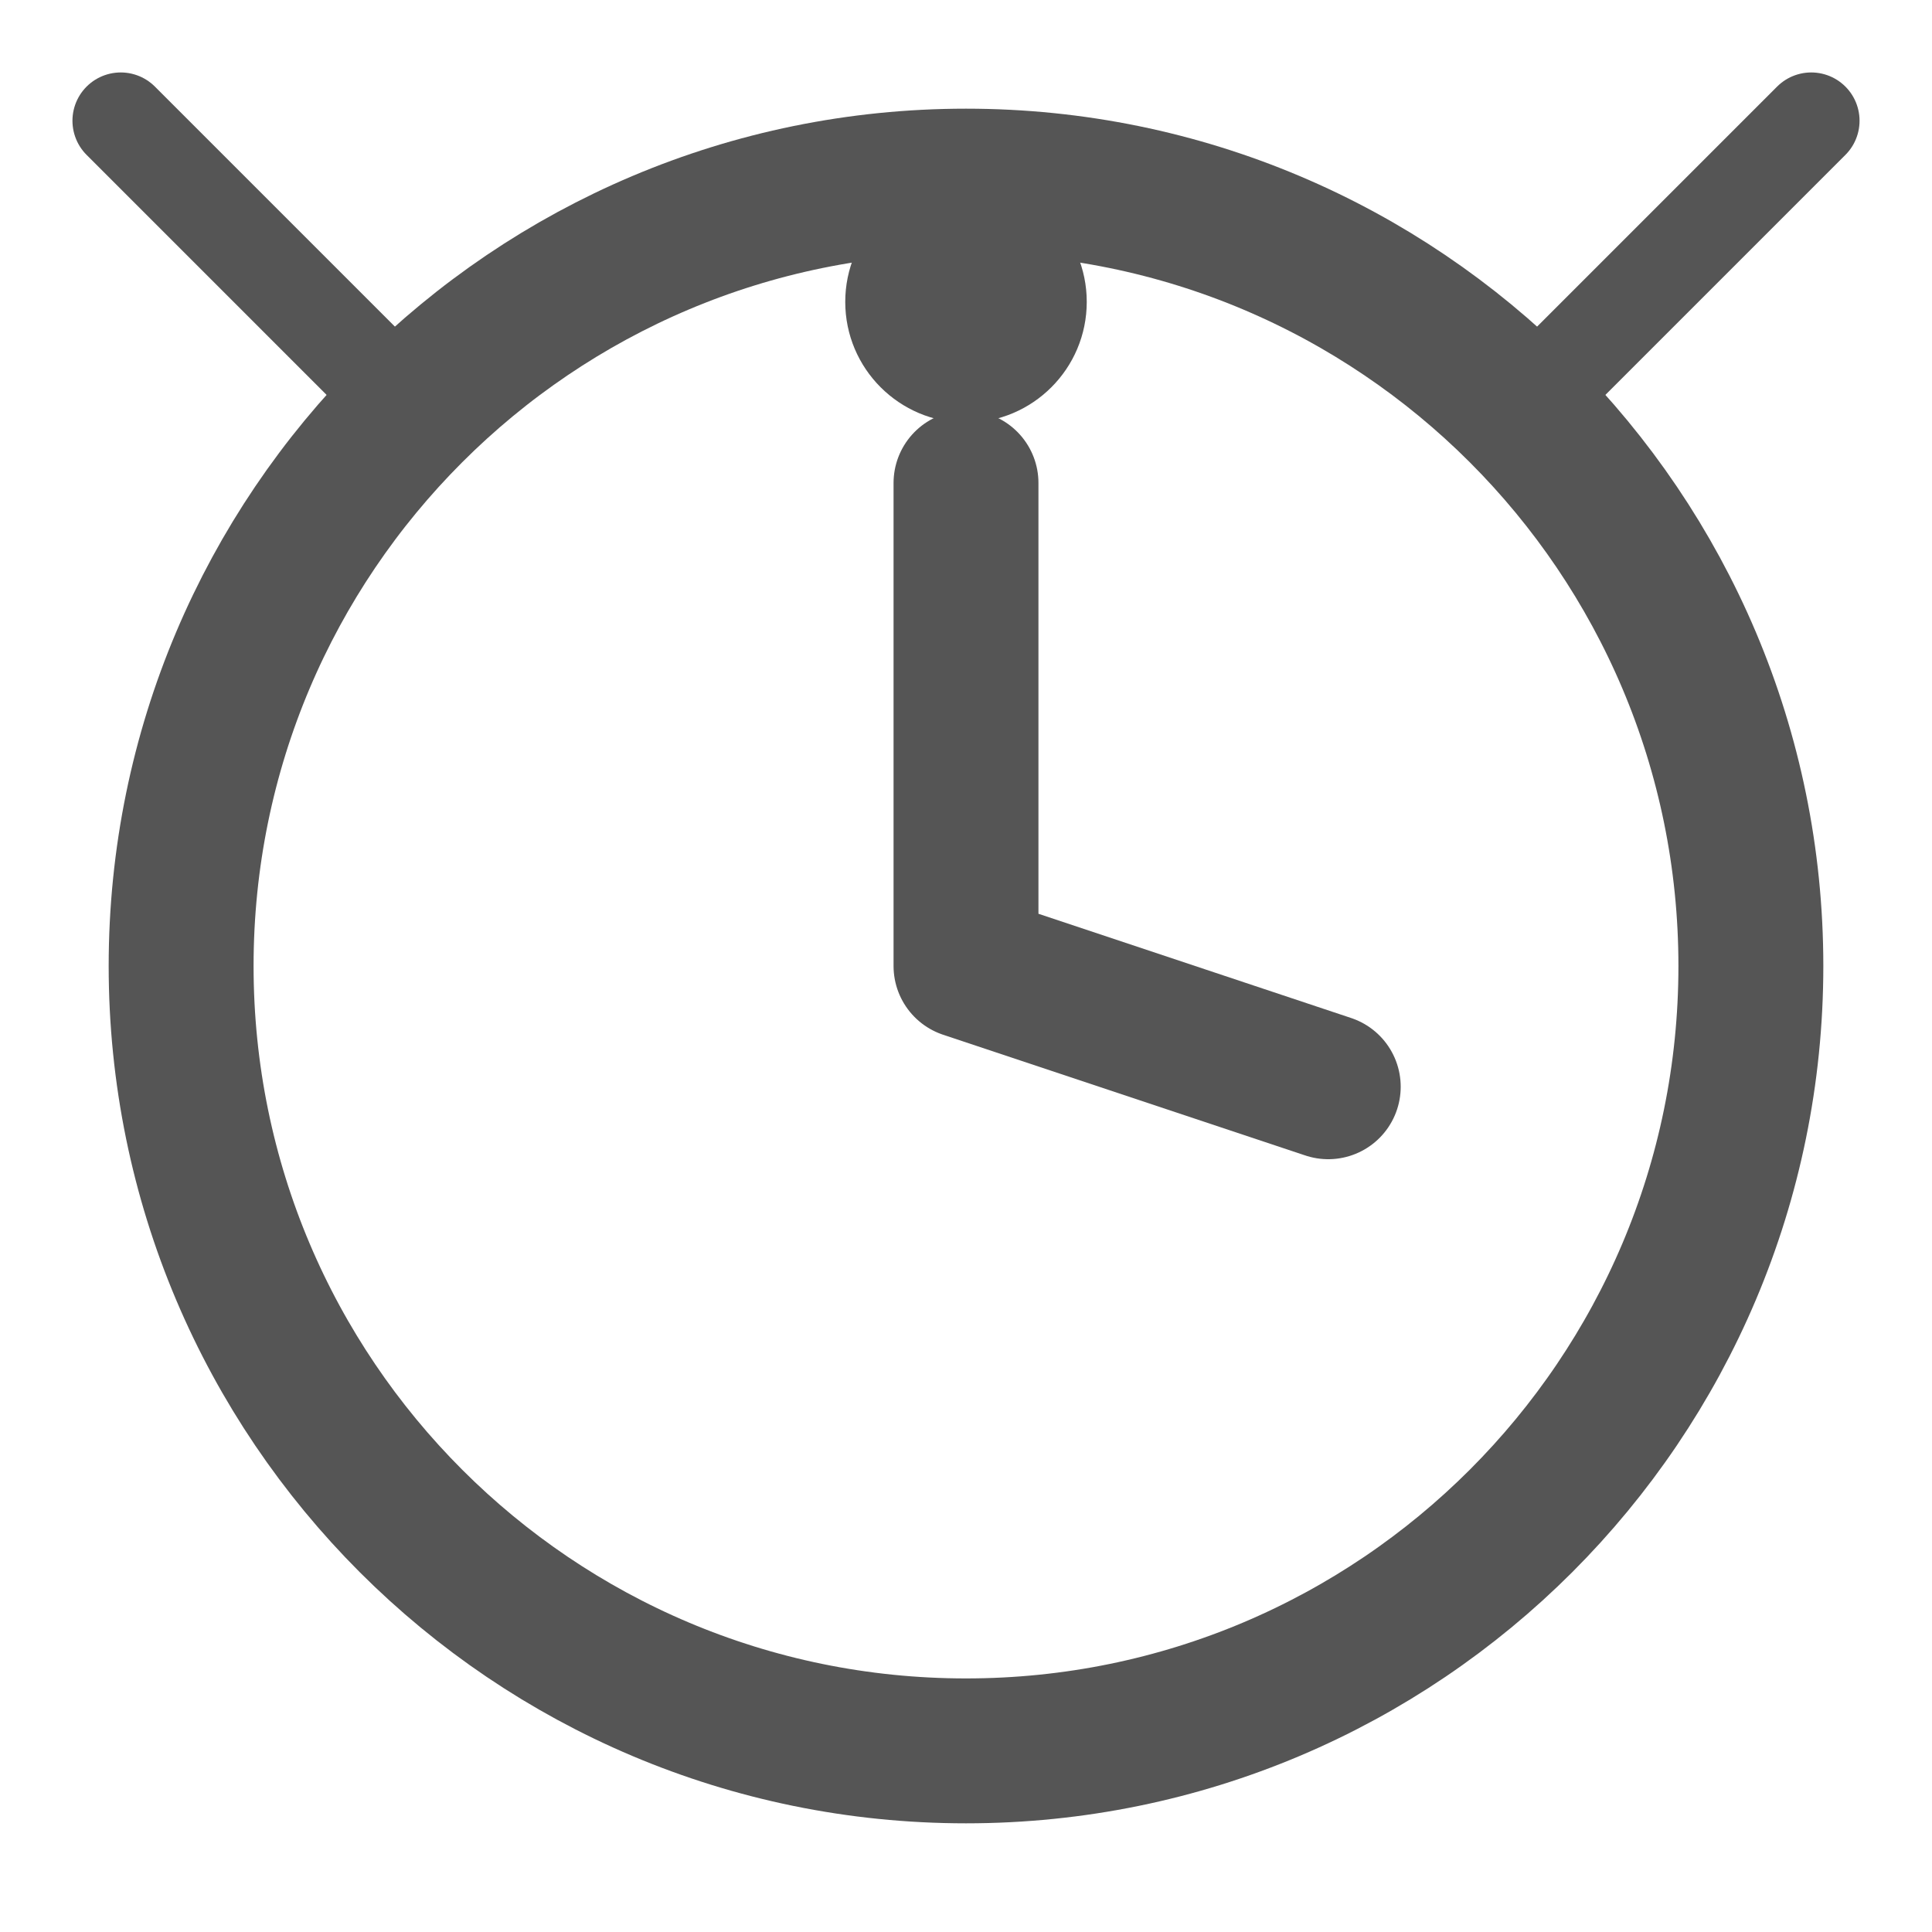
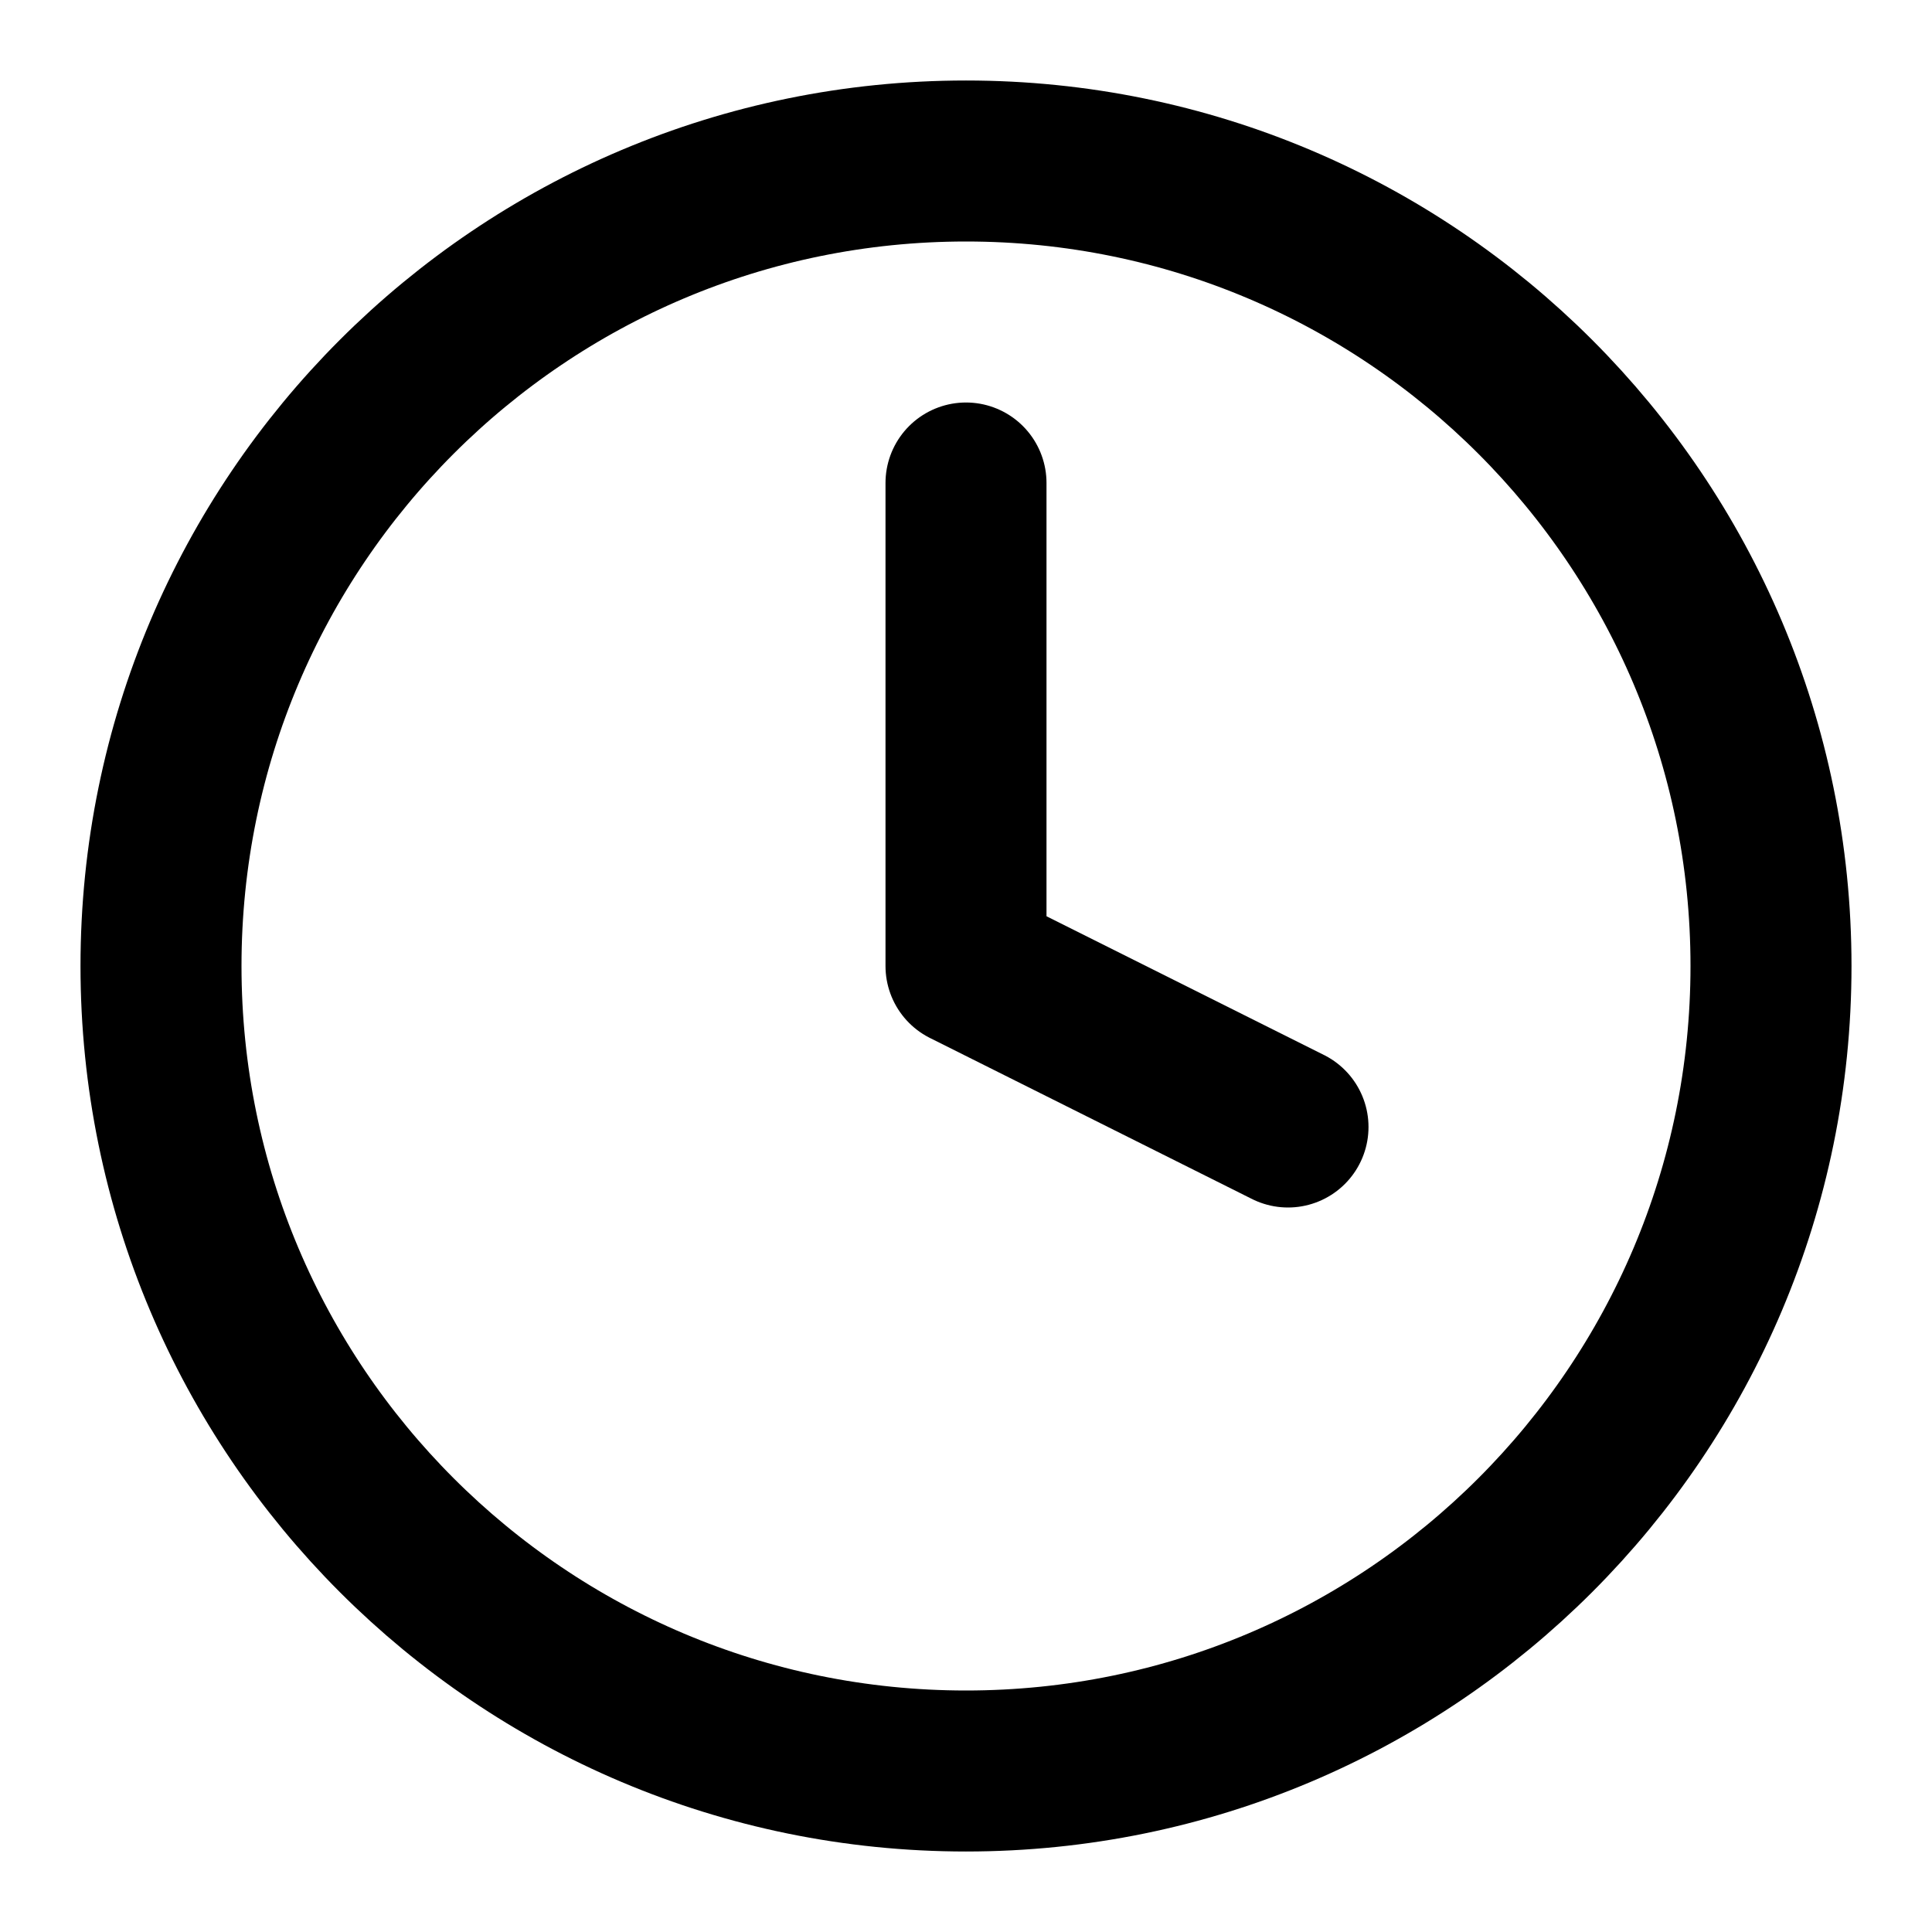
- <svg xmlns="http://www.w3.org/2000/svg" viewBox="0 0 16 16" width="16" height="16">
-   <circle cx="8" cy="8" r="6.5" fill="none" stroke="#555" stroke-width="1.2" />
-   <polyline points="8,4 8,8 11,9" fill="none" stroke="#555" stroke-width="1.2" stroke-linecap="round" stroke-linejoin="round" />
-   <path d="M3,3 L1,1 M13,3 L15,1" stroke="#555" stroke-width="0.8" stroke-linecap="round" />
-   <circle cx="8" cy="2.5" r="1" fill="#555" />
+ <svg xmlns="http://www.w3.org/2000/svg" width="24" height="24" viewBox="0 0 24 24" fill="none" stroke="currentColor" stroke-width="2" stroke-linecap="round" stroke-linejoin="round">
+   <circle cx="12" cy="12" r="10" />
+   <polyline points="12 6 12 12 16 14" />
</svg>
